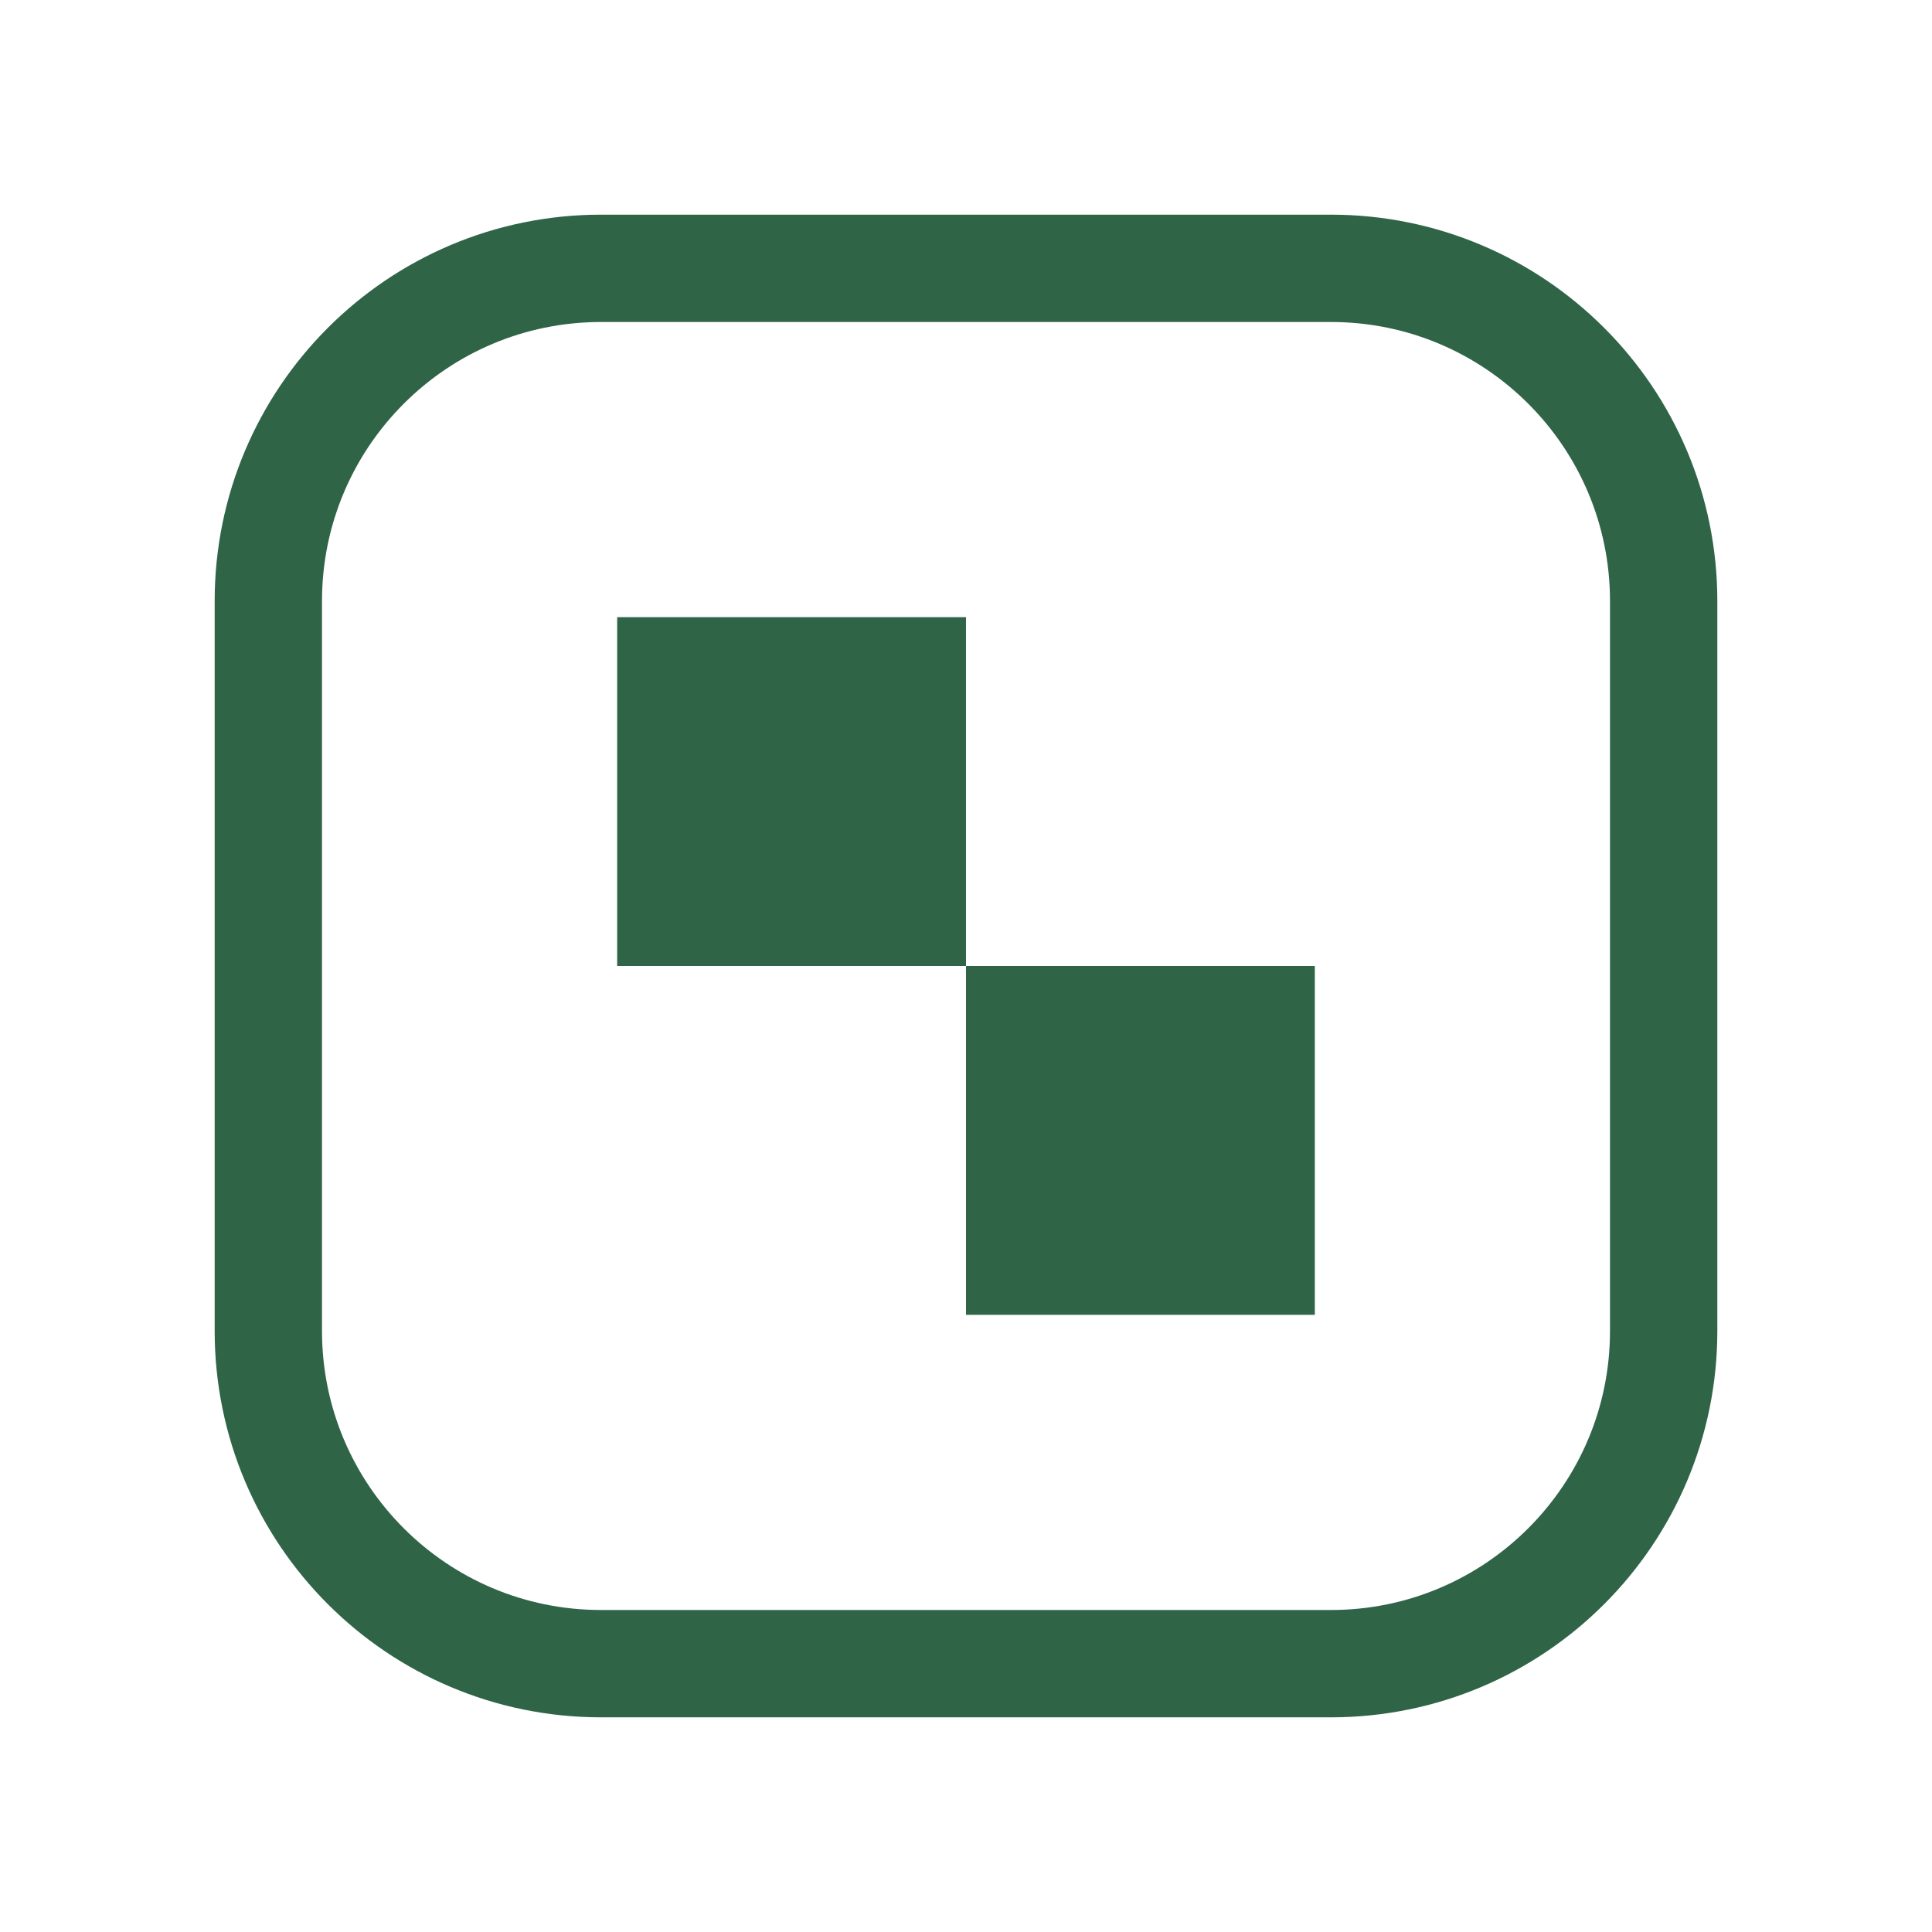
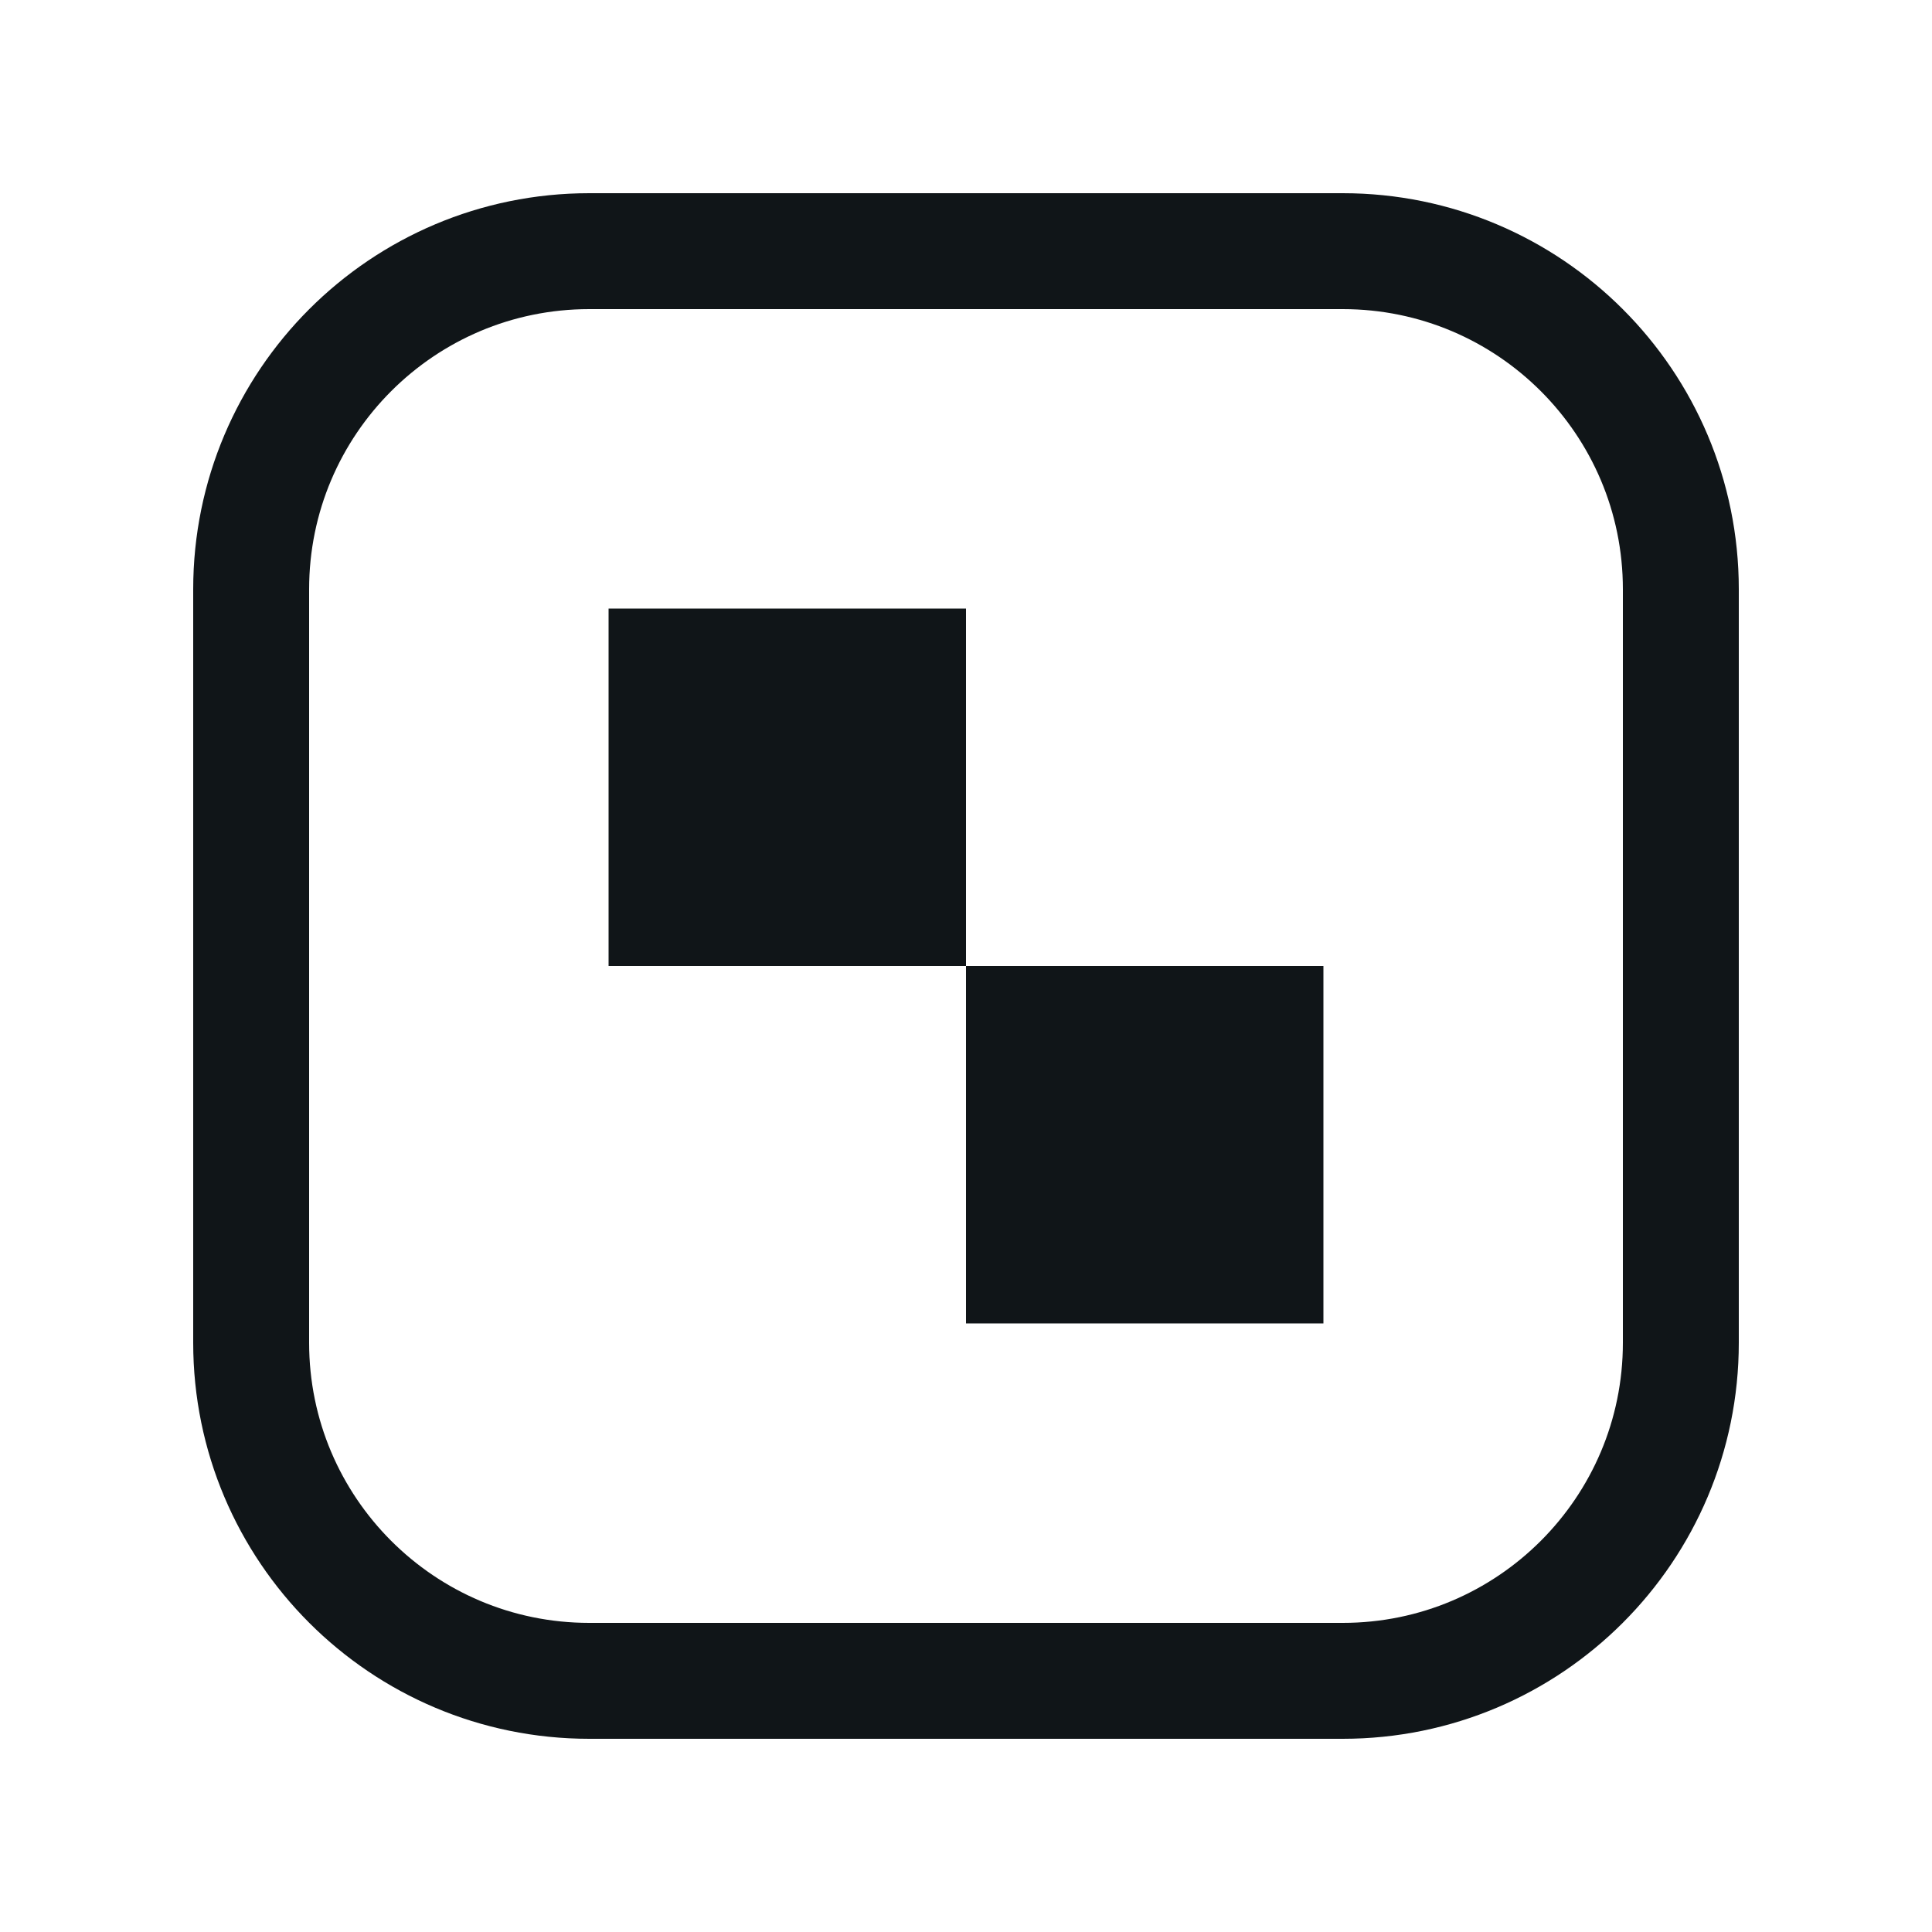
- <svg xmlns="http://www.w3.org/2000/svg" viewBox="0 0 18 18" fill="none" aria-hidden="true" width="512" height="512">
-   <rect x="2.5" y="2.5" width="13" height="13" rx="3.1" stroke="#2f6447" stroke-width="1" />
-   <rect x="5.75" y="5.75" width="3.25" height="3.25" fill="#2f6447" />
-   <rect x="9" y="9" width="3.25" height="3.25" fill="#2f6447" />
+ <svg xmlns="http://www.w3.org/2000/svg" viewBox="0 0 20 20" fill="none" aria-hidden="true" width="512" height="512">
+   <rect x="2.6" y="2.6" width="14.8" height="14.8" rx="3.5" stroke="#101518" stroke-width="1.2" />
+   <rect x="6.3" y="6.3" width="3.7" height="3.7" fill="#101518" />
+   <rect x="10" y="10" width="3.7" height="3.7" fill="#101518" />
</svg>
